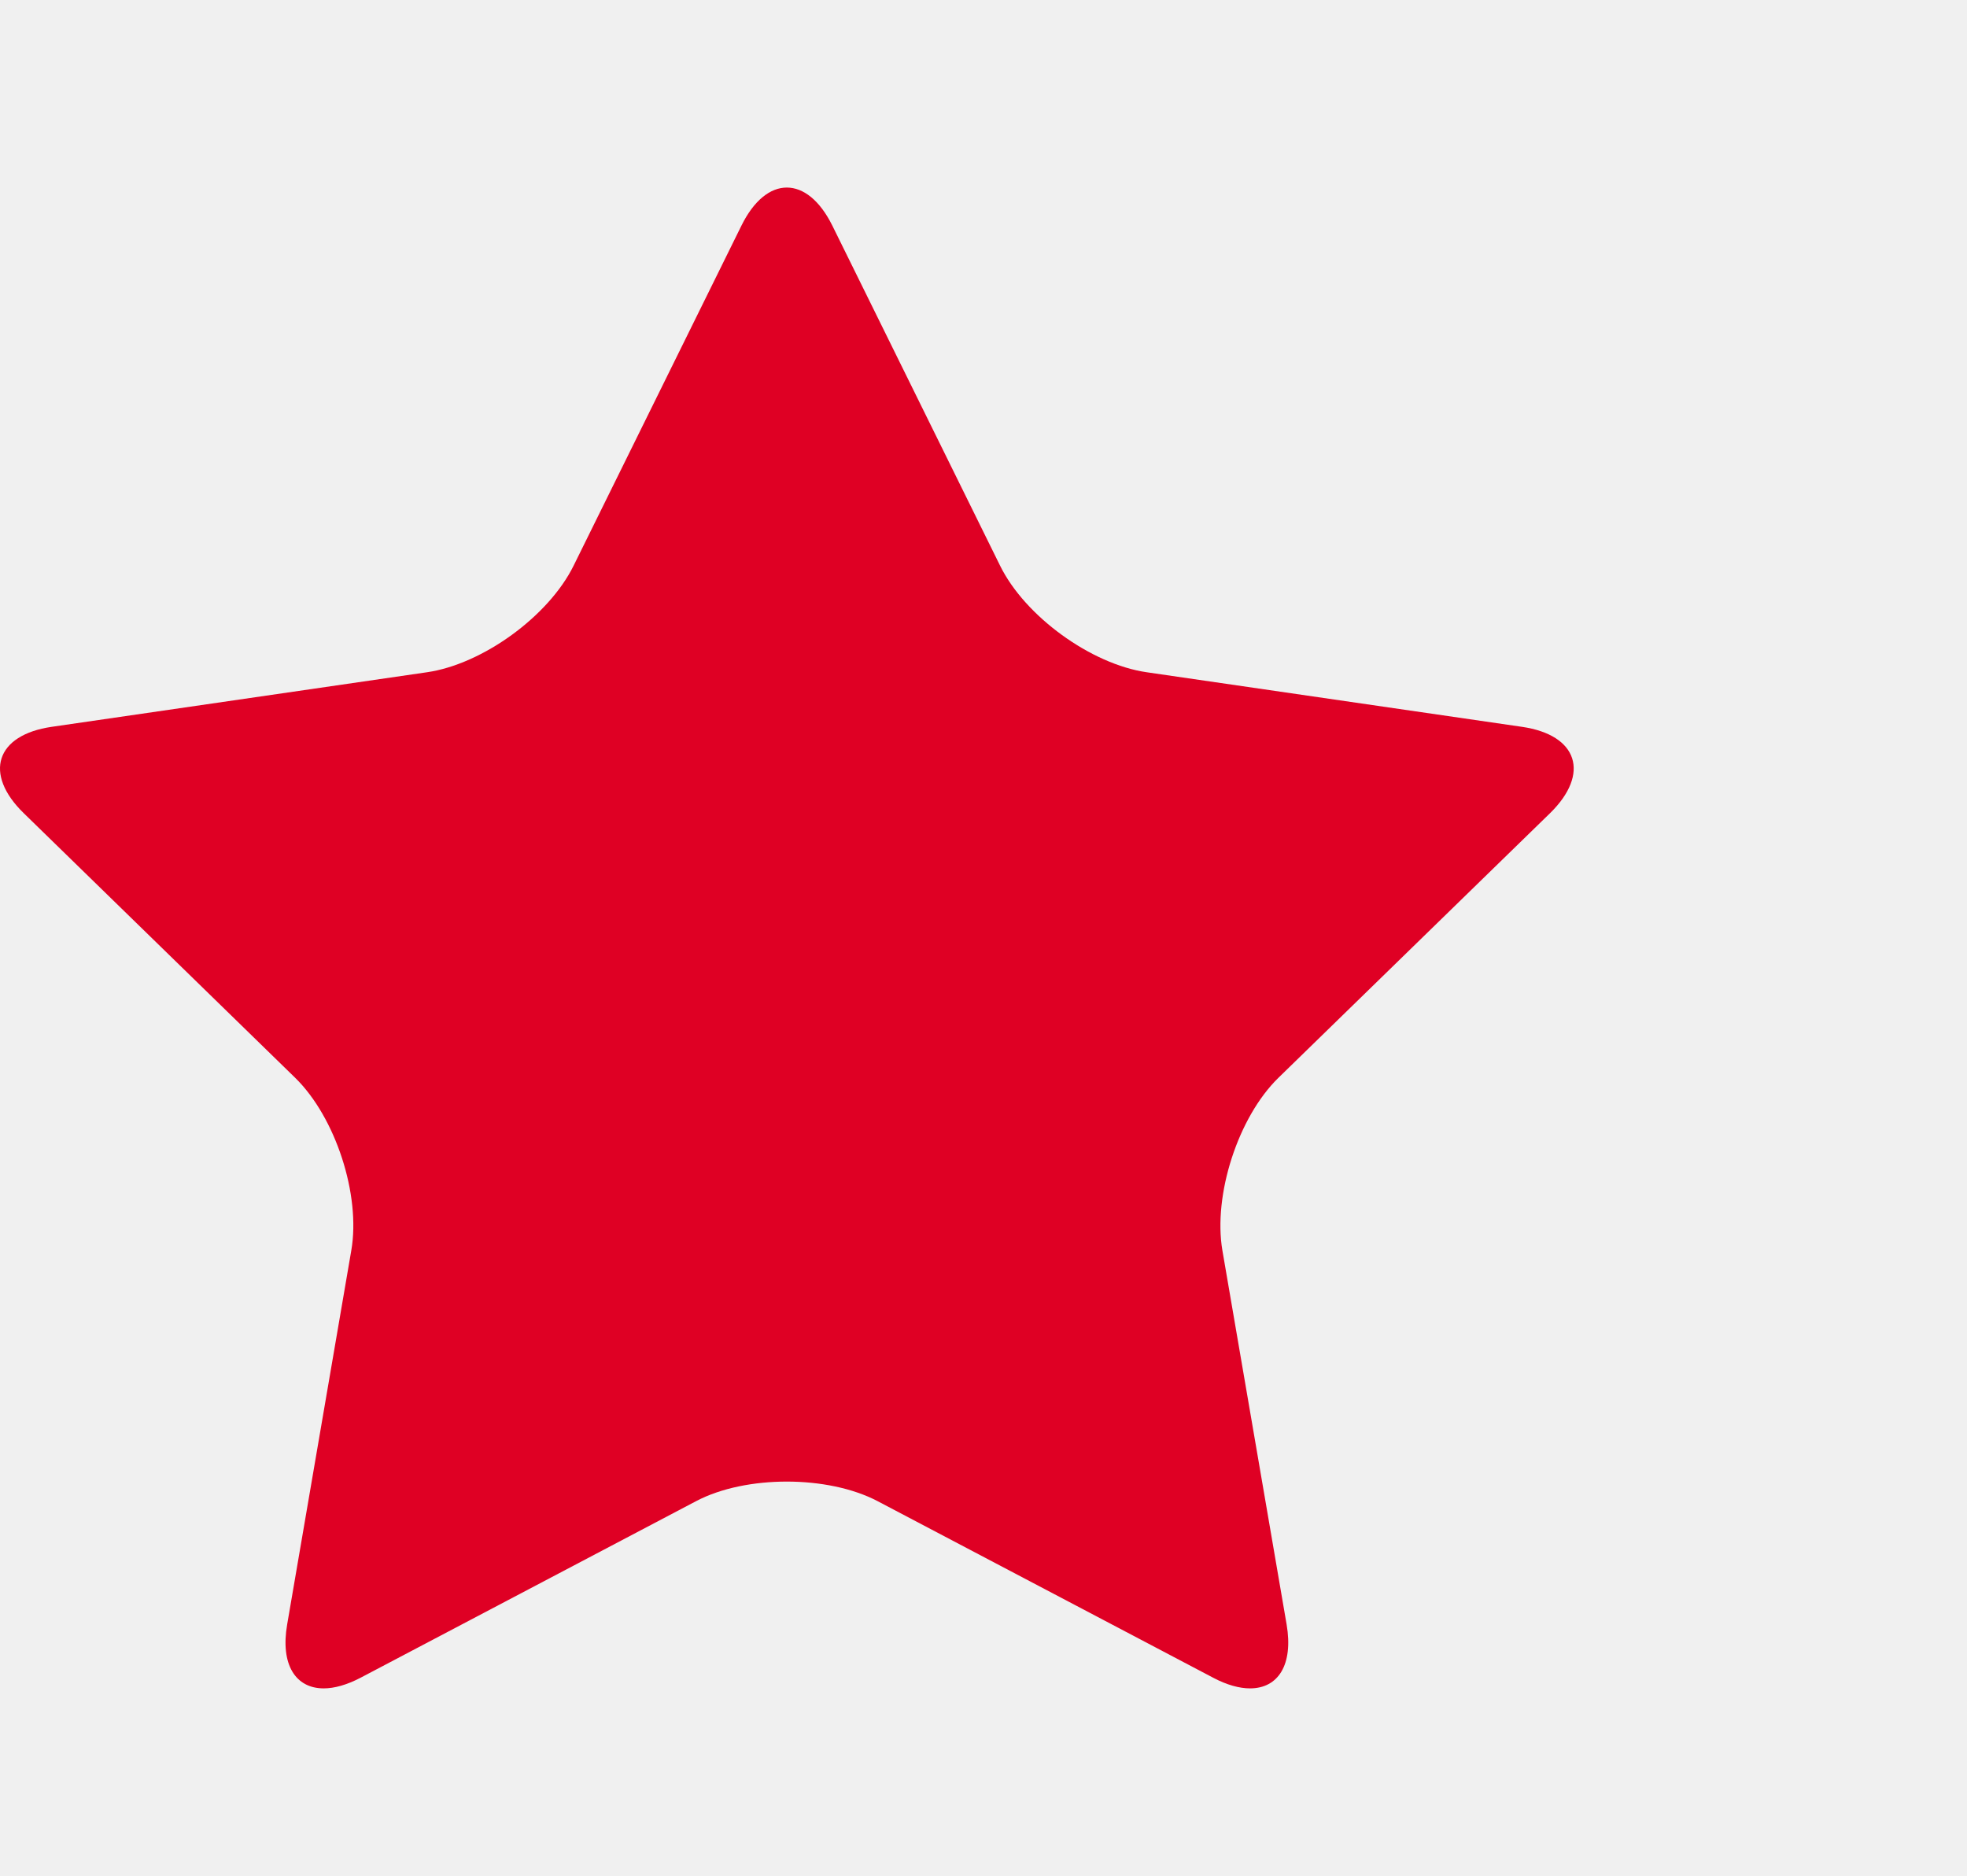
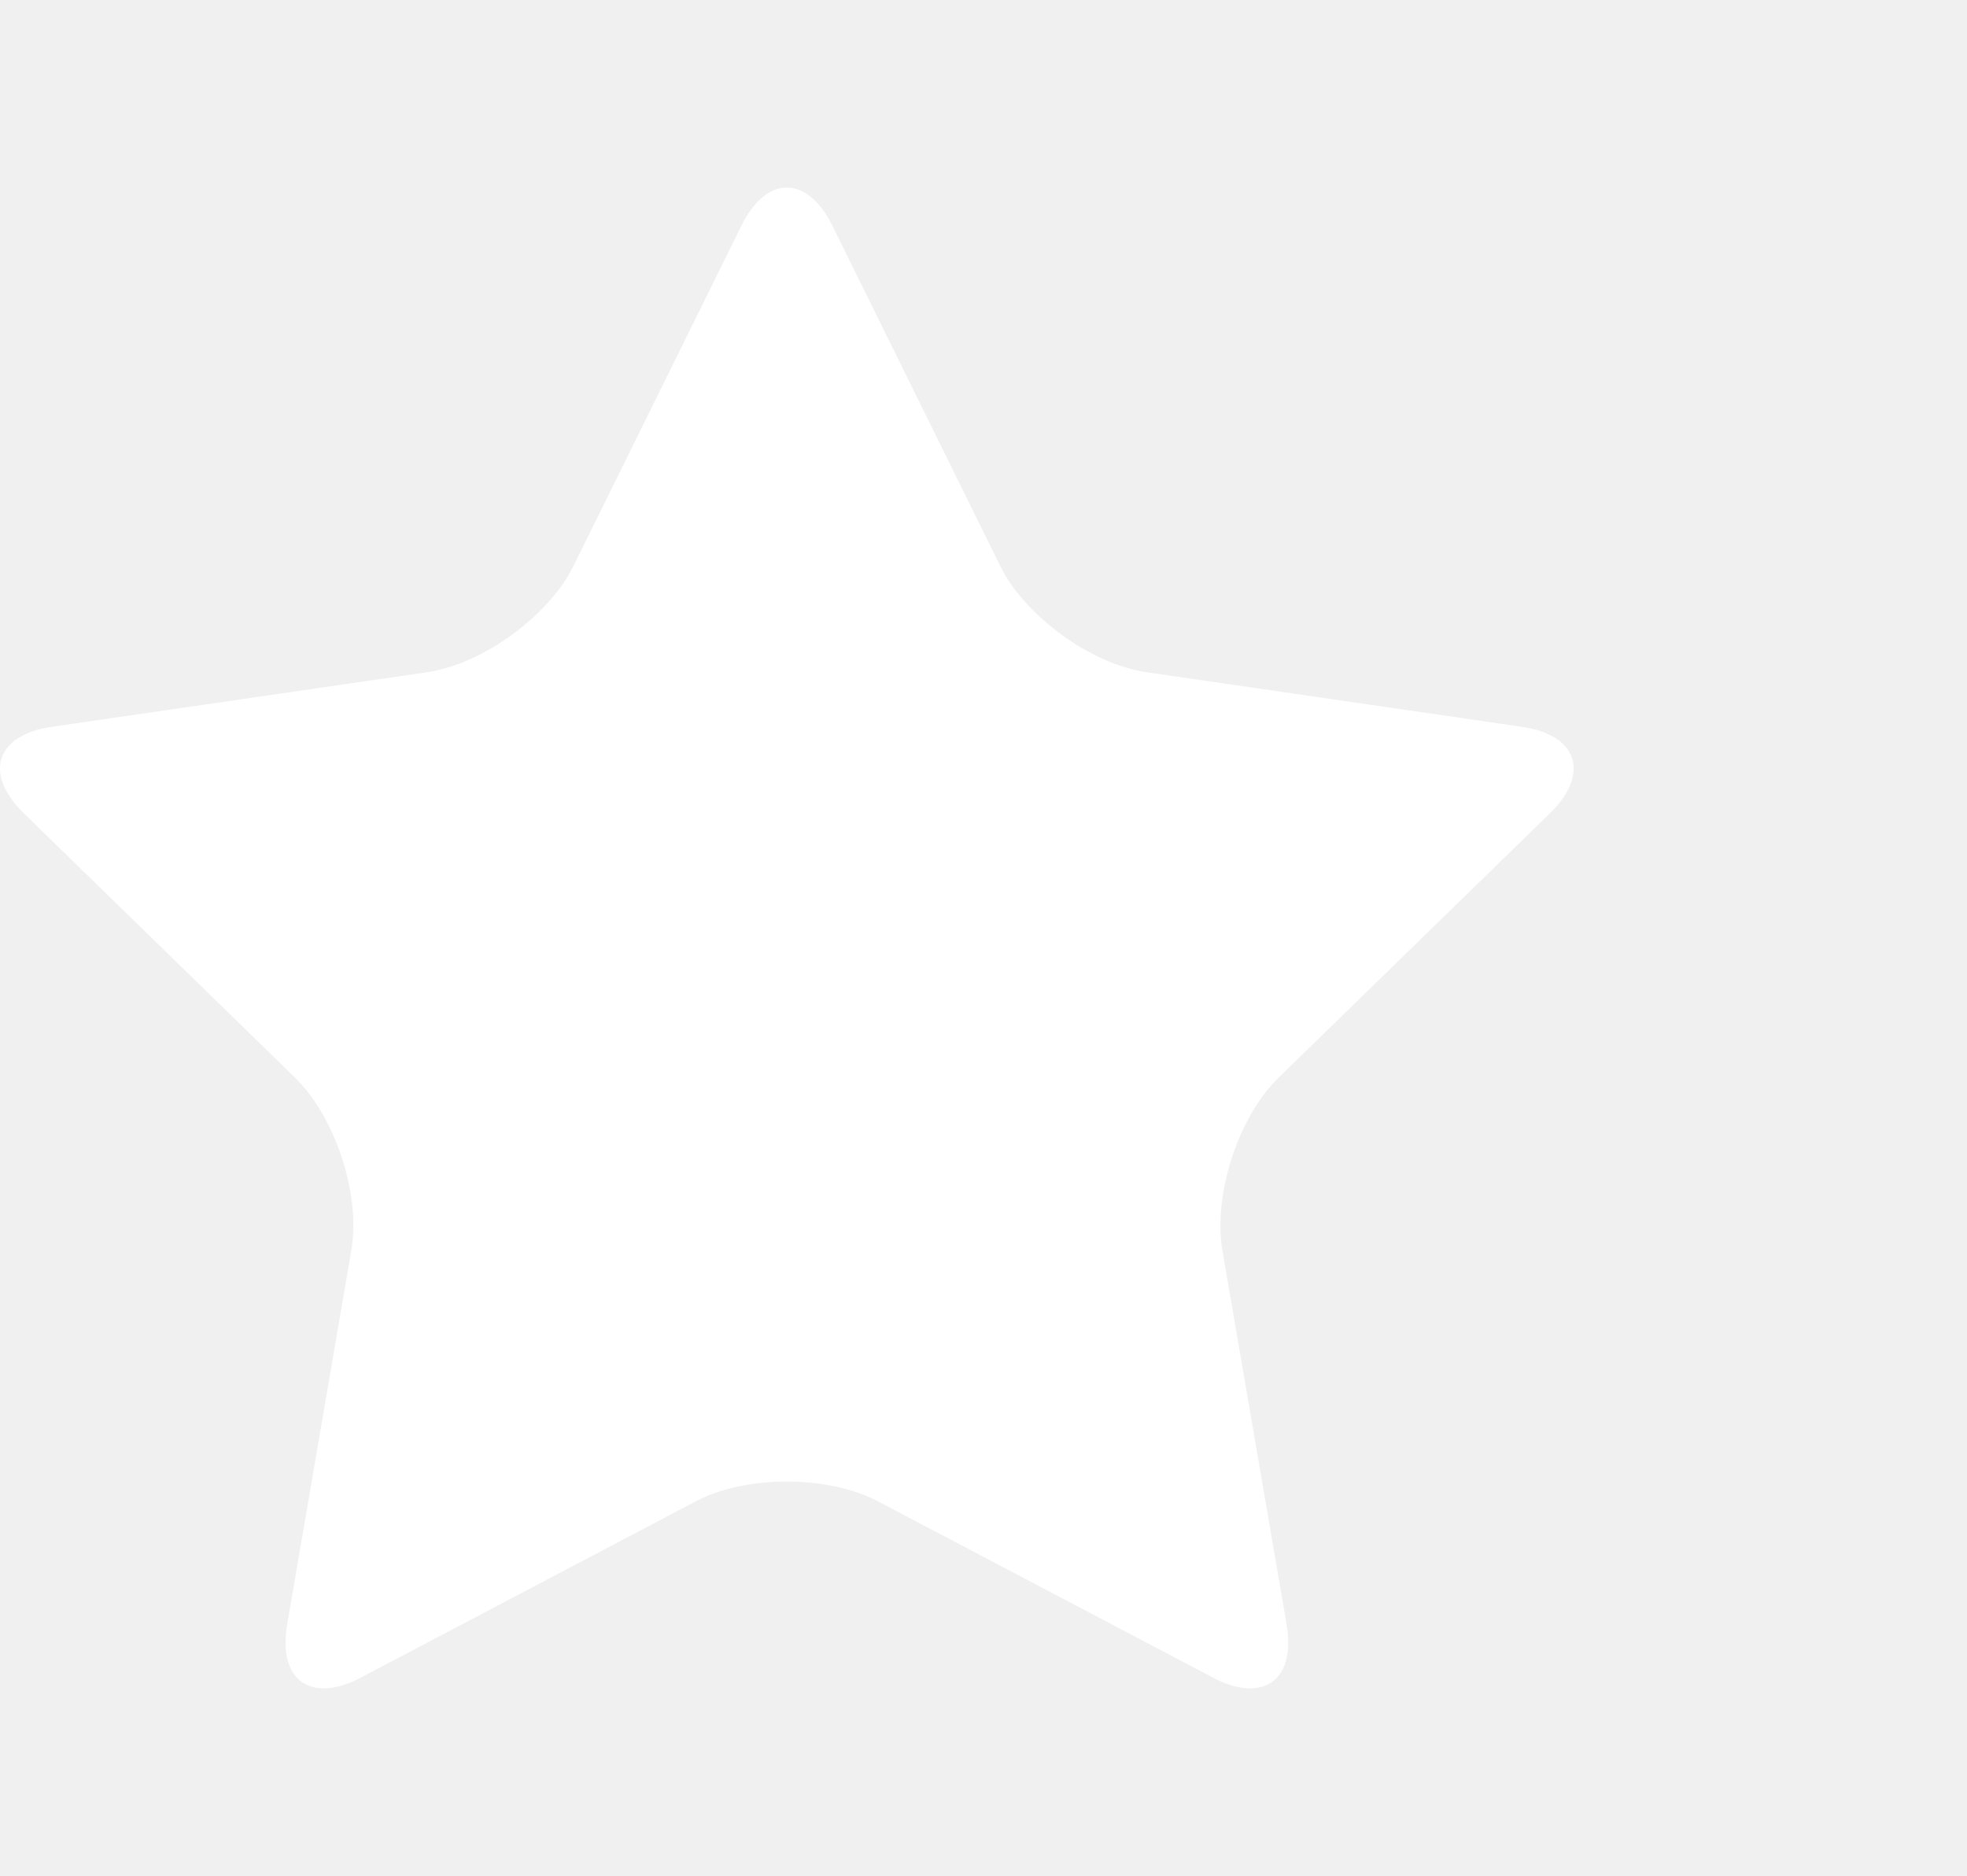
<svg xmlns="http://www.w3.org/2000/svg" height="20.762" viewBox="0 0 21.775 20.762" width="21.775">
-   <path d="m8.71 2.076c-.182 0-.363.14-.501.419l-1.859 3.766c-.276.56-1.008 1.091-1.624 1.18l-4.154.604c-.618.09-.757.519-.31.955l3.007 2.931c.446.437.726 1.295.62 1.909l-.71 4.14c-.077.446.094.708.404.708.118 0 .255-.038.407-.117l3.717-1.956c.276-.145.641-.216 1.003-.216.364 0 .729.072 1.004.216l3.718 1.956c.149.079.289.117.406.117.312 0 .481-.262.405-.708l-.711-4.14c-.104-.614.174-1.474.619-1.909l3.009-2.931c.446-.437.307-.865-.311-.955l-4.154-.604c-.617-.089-1.349-.62-1.624-1.18l-1.858-3.766c-.139-.279-.32-.419-.503-.419z" fill="#DF0024" />
+   <path d="m8.71 2.076c-.182 0-.363.14-.501.419l-1.859 3.766c-.276.56-1.008 1.091-1.624 1.18l-4.154.604c-.618.09-.757.519-.31.955l3.007 2.931c.446.437.726 1.295.62 1.909l-.71 4.14c-.077.446.094.708.404.708.118 0 .255-.038.407-.117l3.717-1.956c.276-.145.641-.216 1.003-.216.364 0 .729.072 1.004.216l3.718 1.956c.149.079.289.117.406.117.312 0 .481-.262.405-.708l-.711-4.14c-.104-.614.174-1.474.619-1.909l3.009-2.931c.446-.437.307-.865-.311-.955l-4.154-.604c-.617-.089-1.349-.62-1.624-1.18l-1.858-3.766c-.139-.279-.32-.419-.503-.419z" fill="#ffffff" />
</svg>
